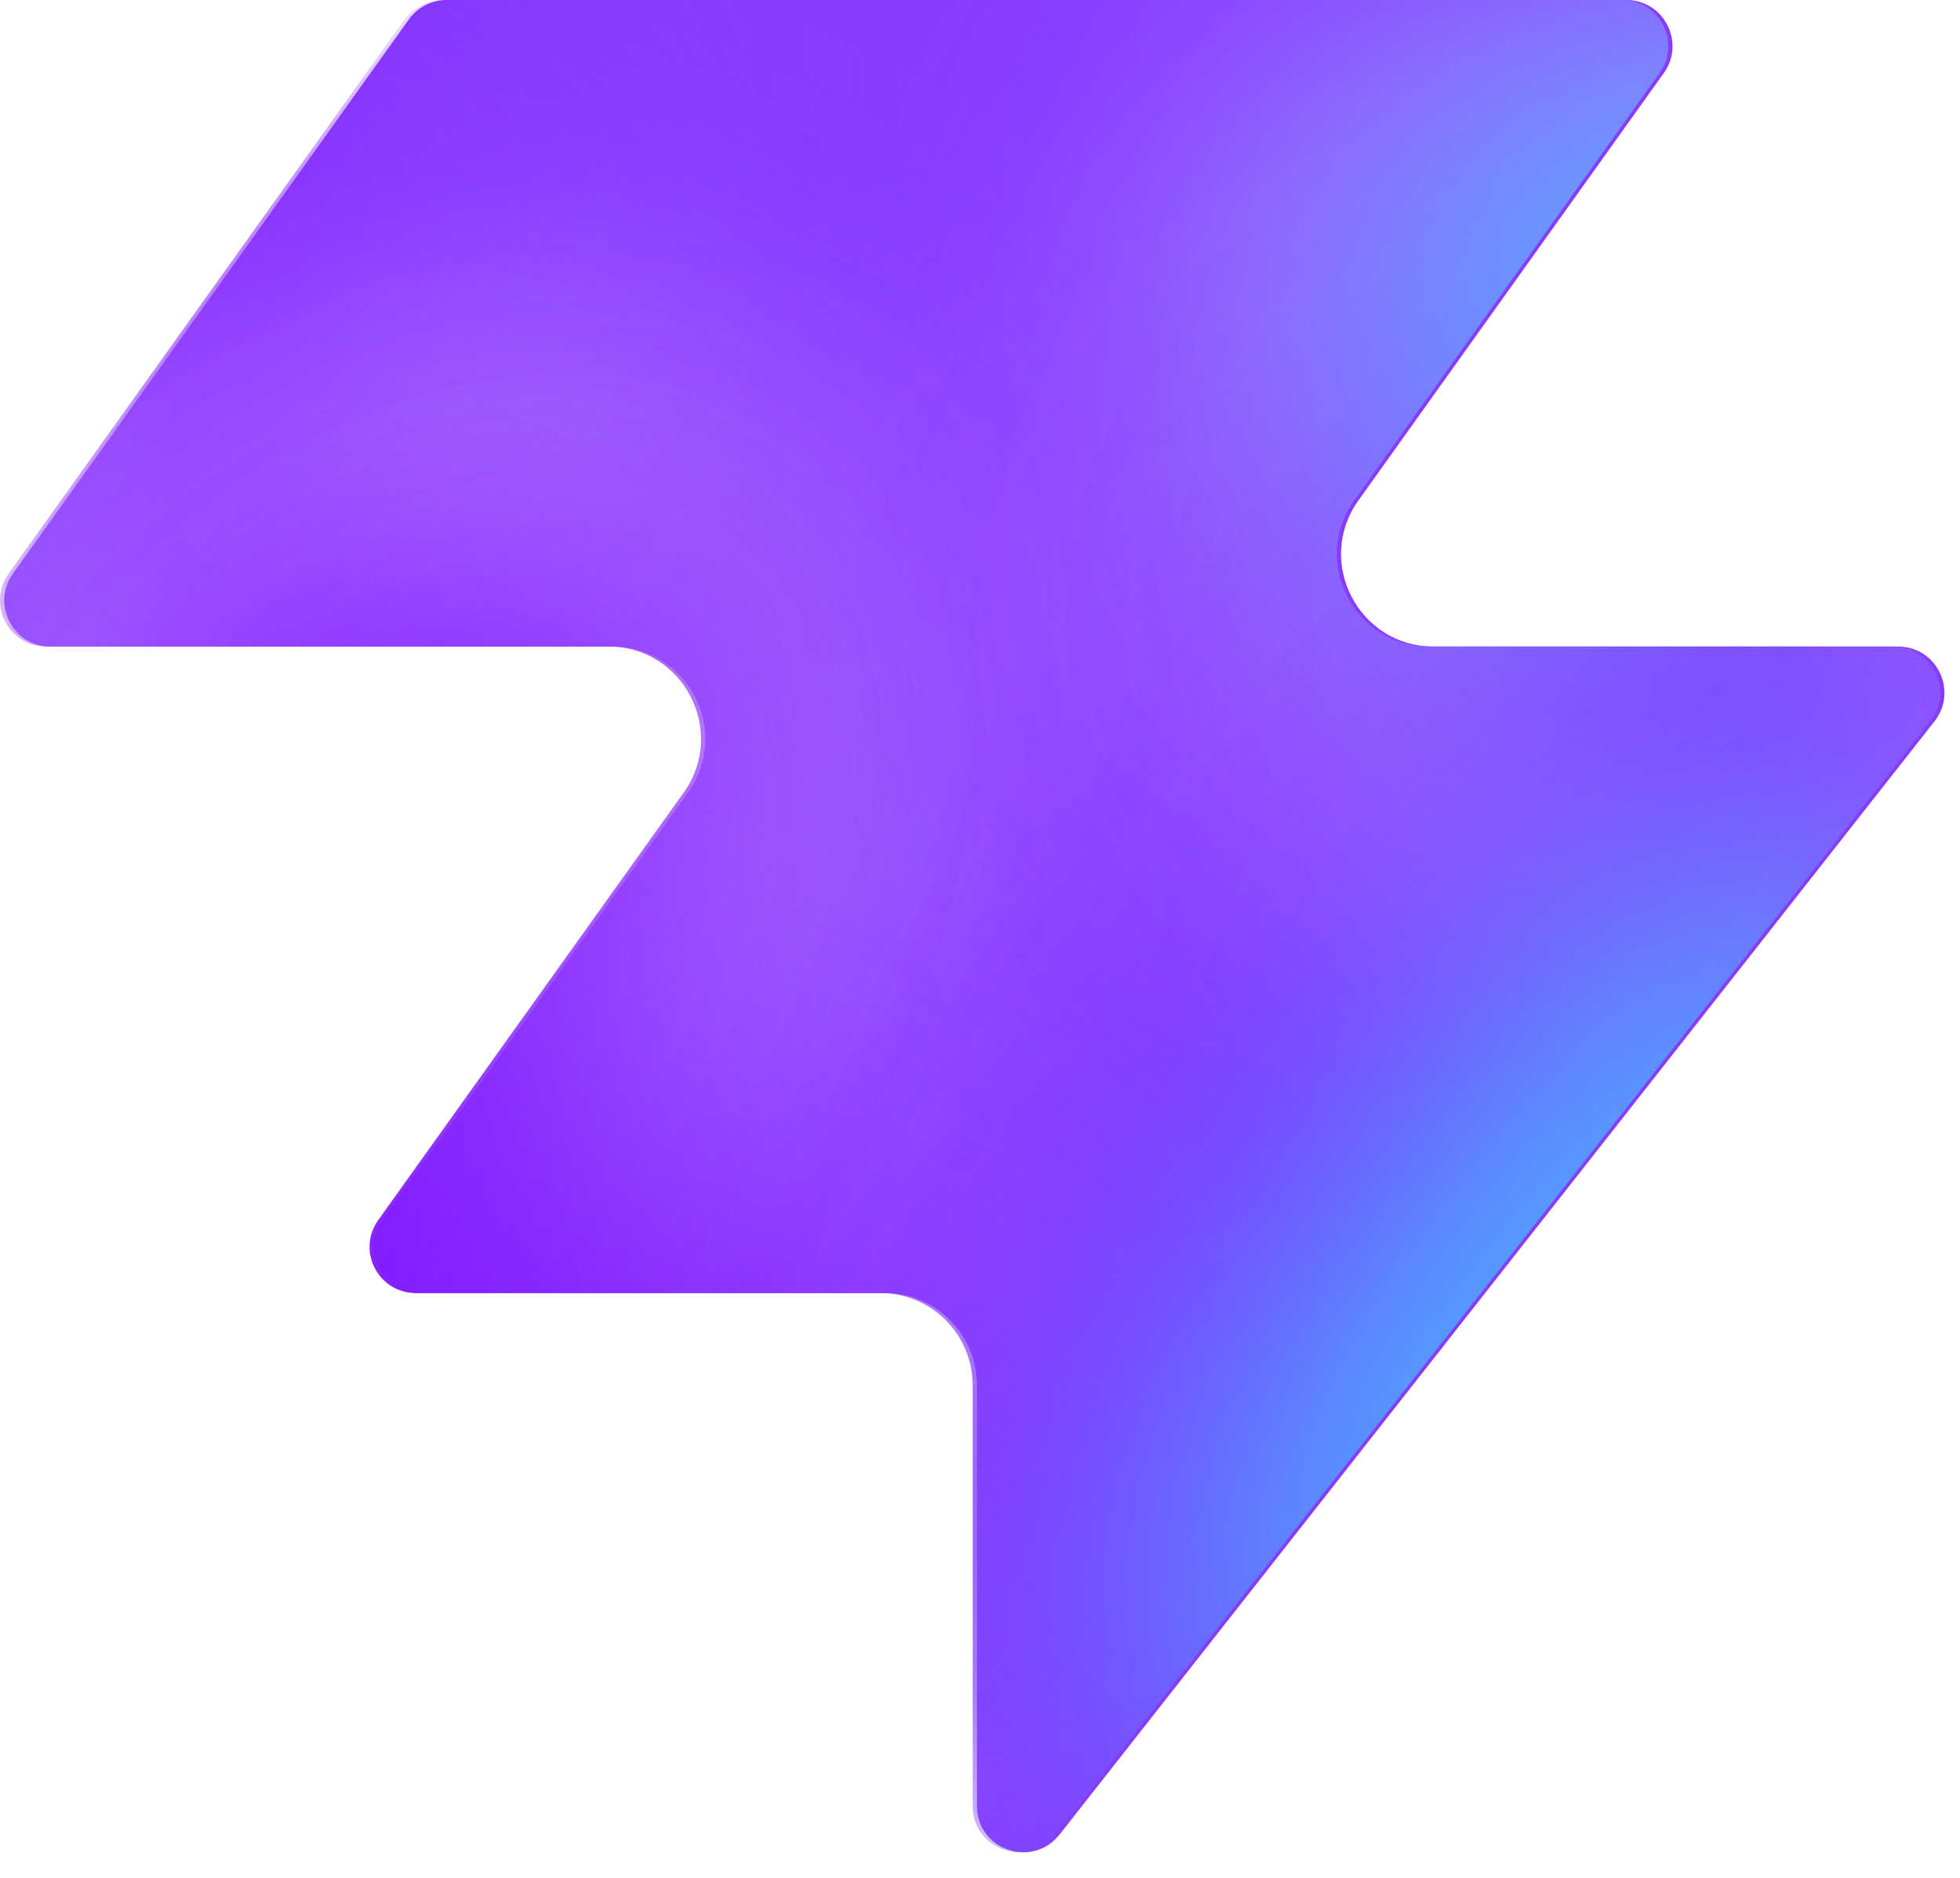
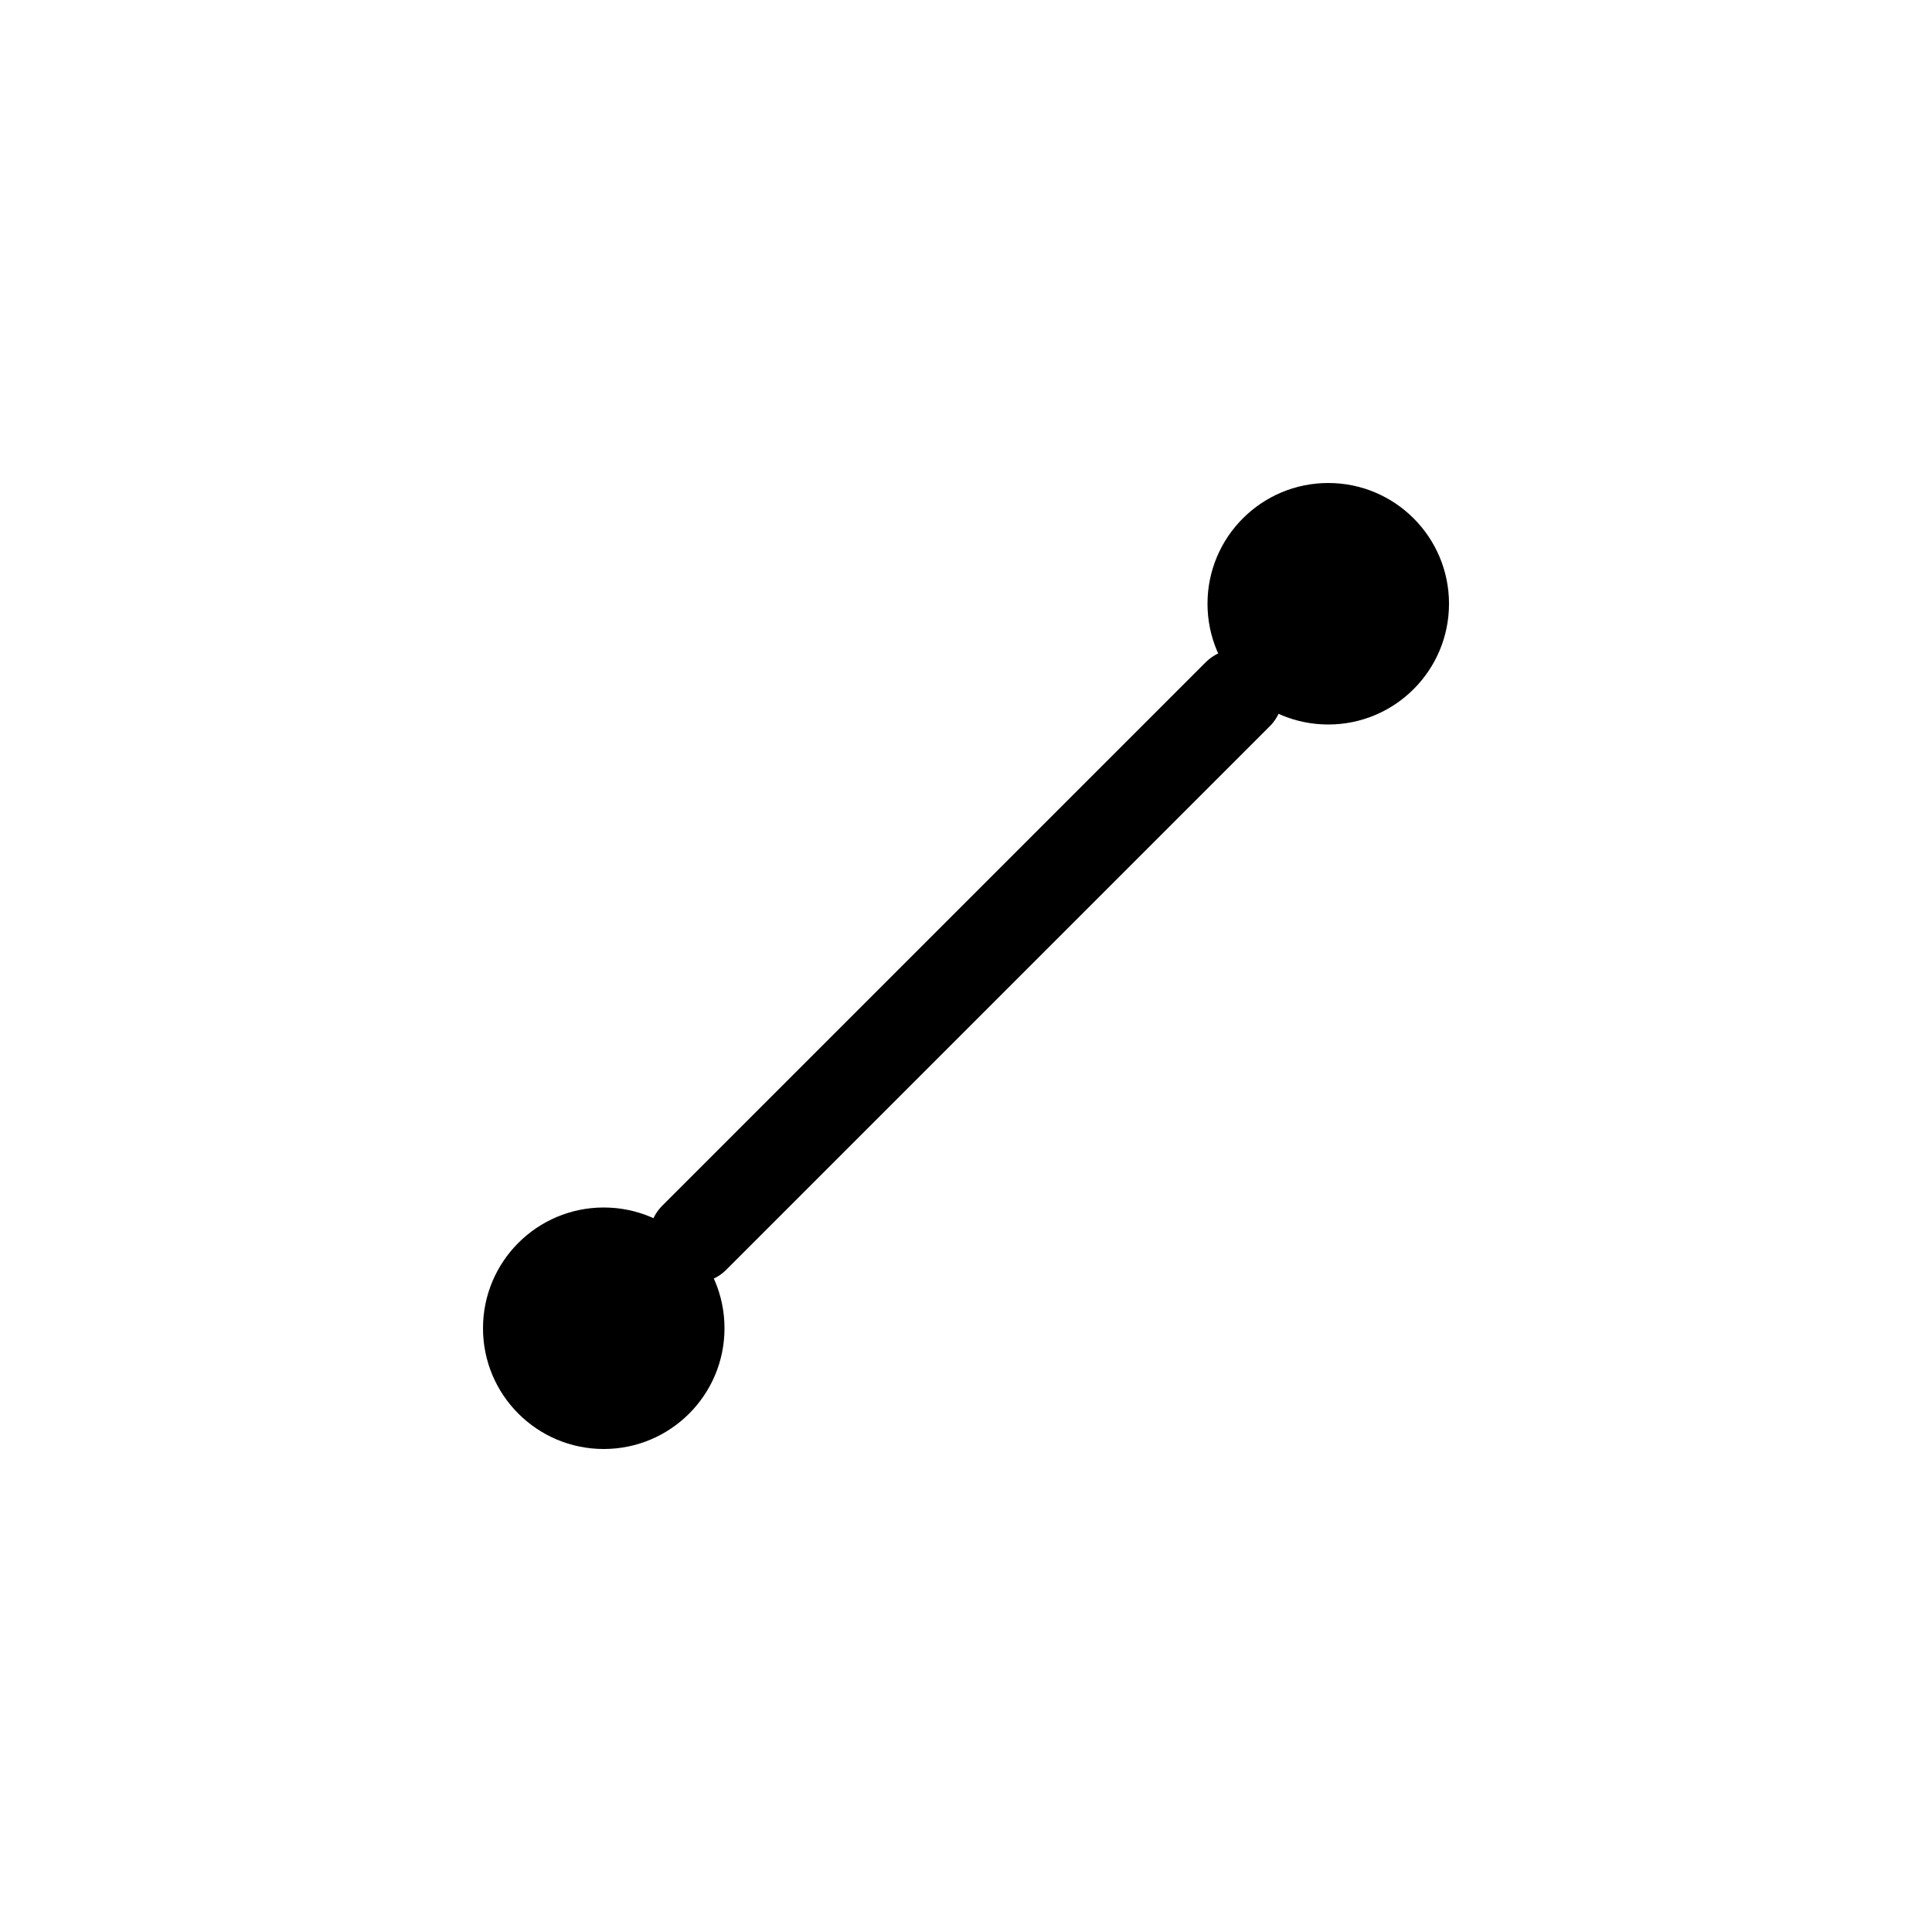
- <svg xmlns="http://www.w3.org/2000/svg" width="48" height="46" fill="none" viewBox="0 0 48 46">
-   <path fill="#863bff" d="M25.946 44.938c-.664.845-2.021.375-2.021-.698V33.937a2.26 2.26 0 0 0-2.262-2.262H10.287c-.92 0-1.456-1.04-.92-1.788l7.48-10.471c1.07-1.497 0-3.578-1.842-3.578H1.237c-.92 0-1.456-1.04-.92-1.788L10.013.474c.214-.297.556-.474.92-.474h28.894c.92 0 1.456 1.04.92 1.788l-7.48 10.471c-1.07 1.498 0 3.579 1.842 3.579h11.377c.943 0 1.473 1.088.89 1.83L25.947 44.94z" style="fill:#863bff;fill:color(display-p3 .525 .23 1);fill-opacity:1" />
-   <mask id="a" width="48" height="46" x="0" y="0" maskUnits="userSpaceOnUse" style="mask-type:alpha">
-     <path fill="#000" d="M25.842 44.938c-.664.844-2.021.375-2.021-.698V33.937a2.26 2.26 0 0 0-2.262-2.262H10.183c-.92 0-1.456-1.04-.92-1.788l7.48-10.471c1.07-1.498 0-3.579-1.842-3.579H1.133c-.92 0-1.456-1.04-.92-1.787L9.91.473c.214-.297.556-.474.92-.474h28.894c.92 0 1.456 1.04.92 1.788l-7.48 10.471c-1.07 1.498 0 3.578 1.842 3.578h11.377c.943 0 1.473 1.088.89 1.832L25.843 44.94z" style="fill:#000;fill-opacity:1" />
-   </mask>
-   <g mask="url(#a)">
-     <g filter="url(#b)">
-       <ellipse cx="5.508" cy="14.704" fill="#ede6ff" rx="5.508" ry="14.704" style="fill:#ede6ff;fill:color(display-p3 .927 .903 1);fill-opacity:1" transform="matrix(.00324 1 1 -.00324 -4.47 31.516)" />
-     </g>
-     <g filter="url(#c)">
-       <ellipse cx="10.399" cy="29.851" fill="#ede6ff" rx="10.399" ry="29.851" style="fill:#ede6ff;fill:color(display-p3 .927 .903 1);fill-opacity:1" transform="matrix(.00324 1 1 -.00324 -39.328 7.883)" />
-     </g>
-     <g filter="url(#d)">
-       <ellipse cx="5.508" cy="30.487" fill="#7e14ff" rx="5.508" ry="30.487" style="fill:#7e14ff;fill:color(display-p3 .492 .077 1);fill-opacity:1" transform="rotate(89.814 -25.913 -14.639)scale(1 -1)" />
-     </g>
-     <g filter="url(#e)">
-       <ellipse cx="5.508" cy="30.599" fill="#7e14ff" rx="5.508" ry="30.599" style="fill:#7e14ff;fill:color(display-p3 .492 .077 1);fill-opacity:1" transform="rotate(89.814 -32.644 -3.334)scale(1 -1)" />
-     </g>
-     <g filter="url(#f)">
-       <ellipse cx="5.508" cy="30.599" fill="#7e14ff" rx="5.508" ry="30.599" style="fill:#7e14ff;fill:color(display-p3 .492 .077 1);fill-opacity:1" transform="matrix(.00324 1 1 -.00324 -34.34 30.47)" />
-     </g>
-     <g filter="url(#g)">
-       <ellipse cx="14.072" cy="22.078" fill="#ede6ff" rx="14.072" ry="22.078" style="fill:#ede6ff;fill:color(display-p3 .927 .903 1);fill-opacity:1" transform="rotate(93.35 24.506 48.493)scale(-1 1)" />
-     </g>
-     <g filter="url(#h)">
-       <ellipse cx="3.47" cy="21.501" fill="#7e14ff" rx="3.47" ry="21.501" style="fill:#7e14ff;fill:color(display-p3 .492 .077 1);fill-opacity:1" transform="rotate(89.009 28.708 47.59)scale(-1 1)" />
-     </g>
-     <g filter="url(#i)">
-       <ellipse cx="3.47" cy="21.501" fill="#7e14ff" rx="3.47" ry="21.501" style="fill:#7e14ff;fill:color(display-p3 .492 .077 1);fill-opacity:1" transform="rotate(89.009 28.708 47.59)scale(-1 1)" />
-     </g>
-     <g filter="url(#j)">
-       <ellipse cx=".387" cy="8.972" fill="#7e14ff" rx="4.407" ry="29.108" style="fill:#7e14ff;fill:color(display-p3 .492 .077 1);fill-opacity:1" transform="rotate(39.51 .387 8.972)" />
-     </g>
-     <g filter="url(#k)">
-       <ellipse cx="47.523" cy="-6.092" fill="#7e14ff" rx="4.407" ry="29.108" style="fill:#7e14ff;fill:color(display-p3 .492 .077 1);fill-opacity:1" transform="rotate(37.892 47.523 -6.092)" />
-     </g>
-     <g filter="url(#l)">
-       <ellipse cx="41.412" cy="6.333" fill="#47bfff" rx="5.971" ry="9.665" style="fill:#47bfff;fill:color(display-p3 .28 .748 1);fill-opacity:1" transform="rotate(37.892 41.412 6.333)" />
-     </g>
-     <g filter="url(#m)">
-       <ellipse cx="-1.879" cy="38.332" fill="#7e14ff" rx="4.407" ry="29.108" style="fill:#7e14ff;fill:color(display-p3 .492 .077 1);fill-opacity:1" transform="rotate(37.892 -1.88 38.332)" />
-     </g>
-     <g filter="url(#n)">
-       <ellipse cx="-1.879" cy="38.332" fill="#7e14ff" rx="4.407" ry="29.108" style="fill:#7e14ff;fill:color(display-p3 .492 .077 1);fill-opacity:1" transform="rotate(37.892 -1.88 38.332)" />
-     </g>
-     <g filter="url(#o)">
-       <ellipse cx="35.651" cy="29.907" fill="#7e14ff" rx="4.407" ry="29.108" style="fill:#7e14ff;fill:color(display-p3 .492 .077 1);fill-opacity:1" transform="rotate(37.892 35.651 29.907)" />
-     </g>
-     <g filter="url(#p)">
-       <ellipse cx="38.418" cy="32.4" fill="#47bfff" rx="5.971" ry="15.297" style="fill:#47bfff;fill:color(display-p3 .28 .748 1);fill-opacity:1" transform="rotate(37.892 38.418 32.4)" />
-     </g>
-   </g>
-   <defs>
-     <filter id="b" width="60.045" height="41.654" x="-19.77" y="16.149" color-interpolation-filters="sRGB" filterUnits="userSpaceOnUse">
-       <feFlood flood-opacity="0" result="BackgroundImageFix" />
-       <feBlend in="SourceGraphic" in2="BackgroundImageFix" result="shape" />
-       <feGaussianBlur result="effect1_foregroundBlur_2002_17158" stdDeviation="7.659" />
-     </filter>
-     <filter id="c" width="90.34" height="51.437" x="-54.613" y="-7.533" color-interpolation-filters="sRGB" filterUnits="userSpaceOnUse">
-       <feFlood flood-opacity="0" result="BackgroundImageFix" />
-       <feBlend in="SourceGraphic" in2="BackgroundImageFix" result="shape" />
-       <feGaussianBlur result="effect1_foregroundBlur_2002_17158" stdDeviation="7.659" />
-     </filter>
-     <filter id="d" width="79.355" height="29.4" x="-49.64" y="2.03" color-interpolation-filters="sRGB" filterUnits="userSpaceOnUse">
-       <feFlood flood-opacity="0" result="BackgroundImageFix" />
-       <feBlend in="SourceGraphic" in2="BackgroundImageFix" result="shape" />
-       <feGaussianBlur result="effect1_foregroundBlur_2002_17158" stdDeviation="4.596" />
-     </filter>
-     <filter id="e" width="79.579" height="29.4" x="-45.045" y="20.029" color-interpolation-filters="sRGB" filterUnits="userSpaceOnUse">
-       <feFlood flood-opacity="0" result="BackgroundImageFix" />
-       <feBlend in="SourceGraphic" in2="BackgroundImageFix" result="shape" />
-       <feGaussianBlur result="effect1_foregroundBlur_2002_17158" stdDeviation="4.596" />
-     </filter>
-     <filter id="f" width="79.579" height="29.4" x="-43.513" y="21.178" color-interpolation-filters="sRGB" filterUnits="userSpaceOnUse">
-       <feFlood flood-opacity="0" result="BackgroundImageFix" />
-       <feBlend in="SourceGraphic" in2="BackgroundImageFix" result="shape" />
-       <feGaussianBlur result="effect1_foregroundBlur_2002_17158" stdDeviation="4.596" />
-     </filter>
-     <filter id="g" width="74.749" height="58.852" x="15.756" y="-17.901" color-interpolation-filters="sRGB" filterUnits="userSpaceOnUse">
-       <feFlood flood-opacity="0" result="BackgroundImageFix" />
-       <feBlend in="SourceGraphic" in2="BackgroundImageFix" result="shape" />
-       <feGaussianBlur result="effect1_foregroundBlur_2002_17158" stdDeviation="7.659" />
-     </filter>
-     <filter id="h" width="61.377" height="25.362" x="23.548" y="2.284" color-interpolation-filters="sRGB" filterUnits="userSpaceOnUse">
-       <feFlood flood-opacity="0" result="BackgroundImageFix" />
-       <feBlend in="SourceGraphic" in2="BackgroundImageFix" result="shape" />
-       <feGaussianBlur result="effect1_foregroundBlur_2002_17158" stdDeviation="4.596" />
-     </filter>
-     <filter id="i" width="61.377" height="25.362" x="23.548" y="2.284" color-interpolation-filters="sRGB" filterUnits="userSpaceOnUse">
-       <feFlood flood-opacity="0" result="BackgroundImageFix" />
-       <feBlend in="SourceGraphic" in2="BackgroundImageFix" result="shape" />
-       <feGaussianBlur result="effect1_foregroundBlur_2002_17158" stdDeviation="4.596" />
-     </filter>
-     <filter id="j" width="56.045" height="63.649" x="-27.636" y="-22.853" color-interpolation-filters="sRGB" filterUnits="userSpaceOnUse">
-       <feFlood flood-opacity="0" result="BackgroundImageFix" />
-       <feBlend in="SourceGraphic" in2="BackgroundImageFix" result="shape" />
-       <feGaussianBlur result="effect1_foregroundBlur_2002_17158" stdDeviation="4.596" />
-     </filter>
-     <filter id="k" width="54.814" height="64.646" x="20.116" y="-38.415" color-interpolation-filters="sRGB" filterUnits="userSpaceOnUse">
-       <feFlood flood-opacity="0" result="BackgroundImageFix" />
-       <feBlend in="SourceGraphic" in2="BackgroundImageFix" result="shape" />
-       <feGaussianBlur result="effect1_foregroundBlur_2002_17158" stdDeviation="4.596" />
-     </filter>
-     <filter id="l" width="33.541" height="35.313" x="24.641" y="-11.323" color-interpolation-filters="sRGB" filterUnits="userSpaceOnUse">
-       <feFlood flood-opacity="0" result="BackgroundImageFix" />
-       <feBlend in="SourceGraphic" in2="BackgroundImageFix" result="shape" />
-       <feGaussianBlur result="effect1_foregroundBlur_2002_17158" stdDeviation="4.596" />
-     </filter>
-     <filter id="m" width="54.814" height="64.646" x="-29.286" y="6.009" color-interpolation-filters="sRGB" filterUnits="userSpaceOnUse">
-       <feFlood flood-opacity="0" result="BackgroundImageFix" />
-       <feBlend in="SourceGraphic" in2="BackgroundImageFix" result="shape" />
-       <feGaussianBlur result="effect1_foregroundBlur_2002_17158" stdDeviation="4.596" />
-     </filter>
-     <filter id="n" width="54.814" height="64.646" x="-29.286" y="6.009" color-interpolation-filters="sRGB" filterUnits="userSpaceOnUse">
-       <feFlood flood-opacity="0" result="BackgroundImageFix" />
-       <feBlend in="SourceGraphic" in2="BackgroundImageFix" result="shape" />
-       <feGaussianBlur result="effect1_foregroundBlur_2002_17158" stdDeviation="4.596" />
-     </filter>
-     <filter id="o" width="54.814" height="64.646" x="8.244" y="-2.416" color-interpolation-filters="sRGB" filterUnits="userSpaceOnUse">
-       <feFlood flood-opacity="0" result="BackgroundImageFix" />
-       <feBlend in="SourceGraphic" in2="BackgroundImageFix" result="shape" />
-       <feGaussianBlur result="effect1_foregroundBlur_2002_17158" stdDeviation="4.596" />
-     </filter>
-     <filter id="p" width="39.409" height="43.623" x="18.713" y="10.588" color-interpolation-filters="sRGB" filterUnits="userSpaceOnUse">
-       <feFlood flood-opacity="0" result="BackgroundImageFix" />
-       <feBlend in="SourceGraphic" in2="BackgroundImageFix" result="shape" />
-       <feGaussianBlur result="effect1_foregroundBlur_2002_17158" stdDeviation="4.596" />
-     </filter>
-   </defs>
+ <svg xmlns="http://www.w3.org/2000/svg" width="64" height="64" viewBox="0 0 64 64" fill="none">
+   <circle cx="20" cy="44" r="4" fill="currentColor" />
+   <circle cx="44" cy="20" r="4" fill="currentColor" />
+   <path d="M23 41L41 23" stroke="currentColor" stroke-width="3" stroke-linecap="round" />
</svg>
